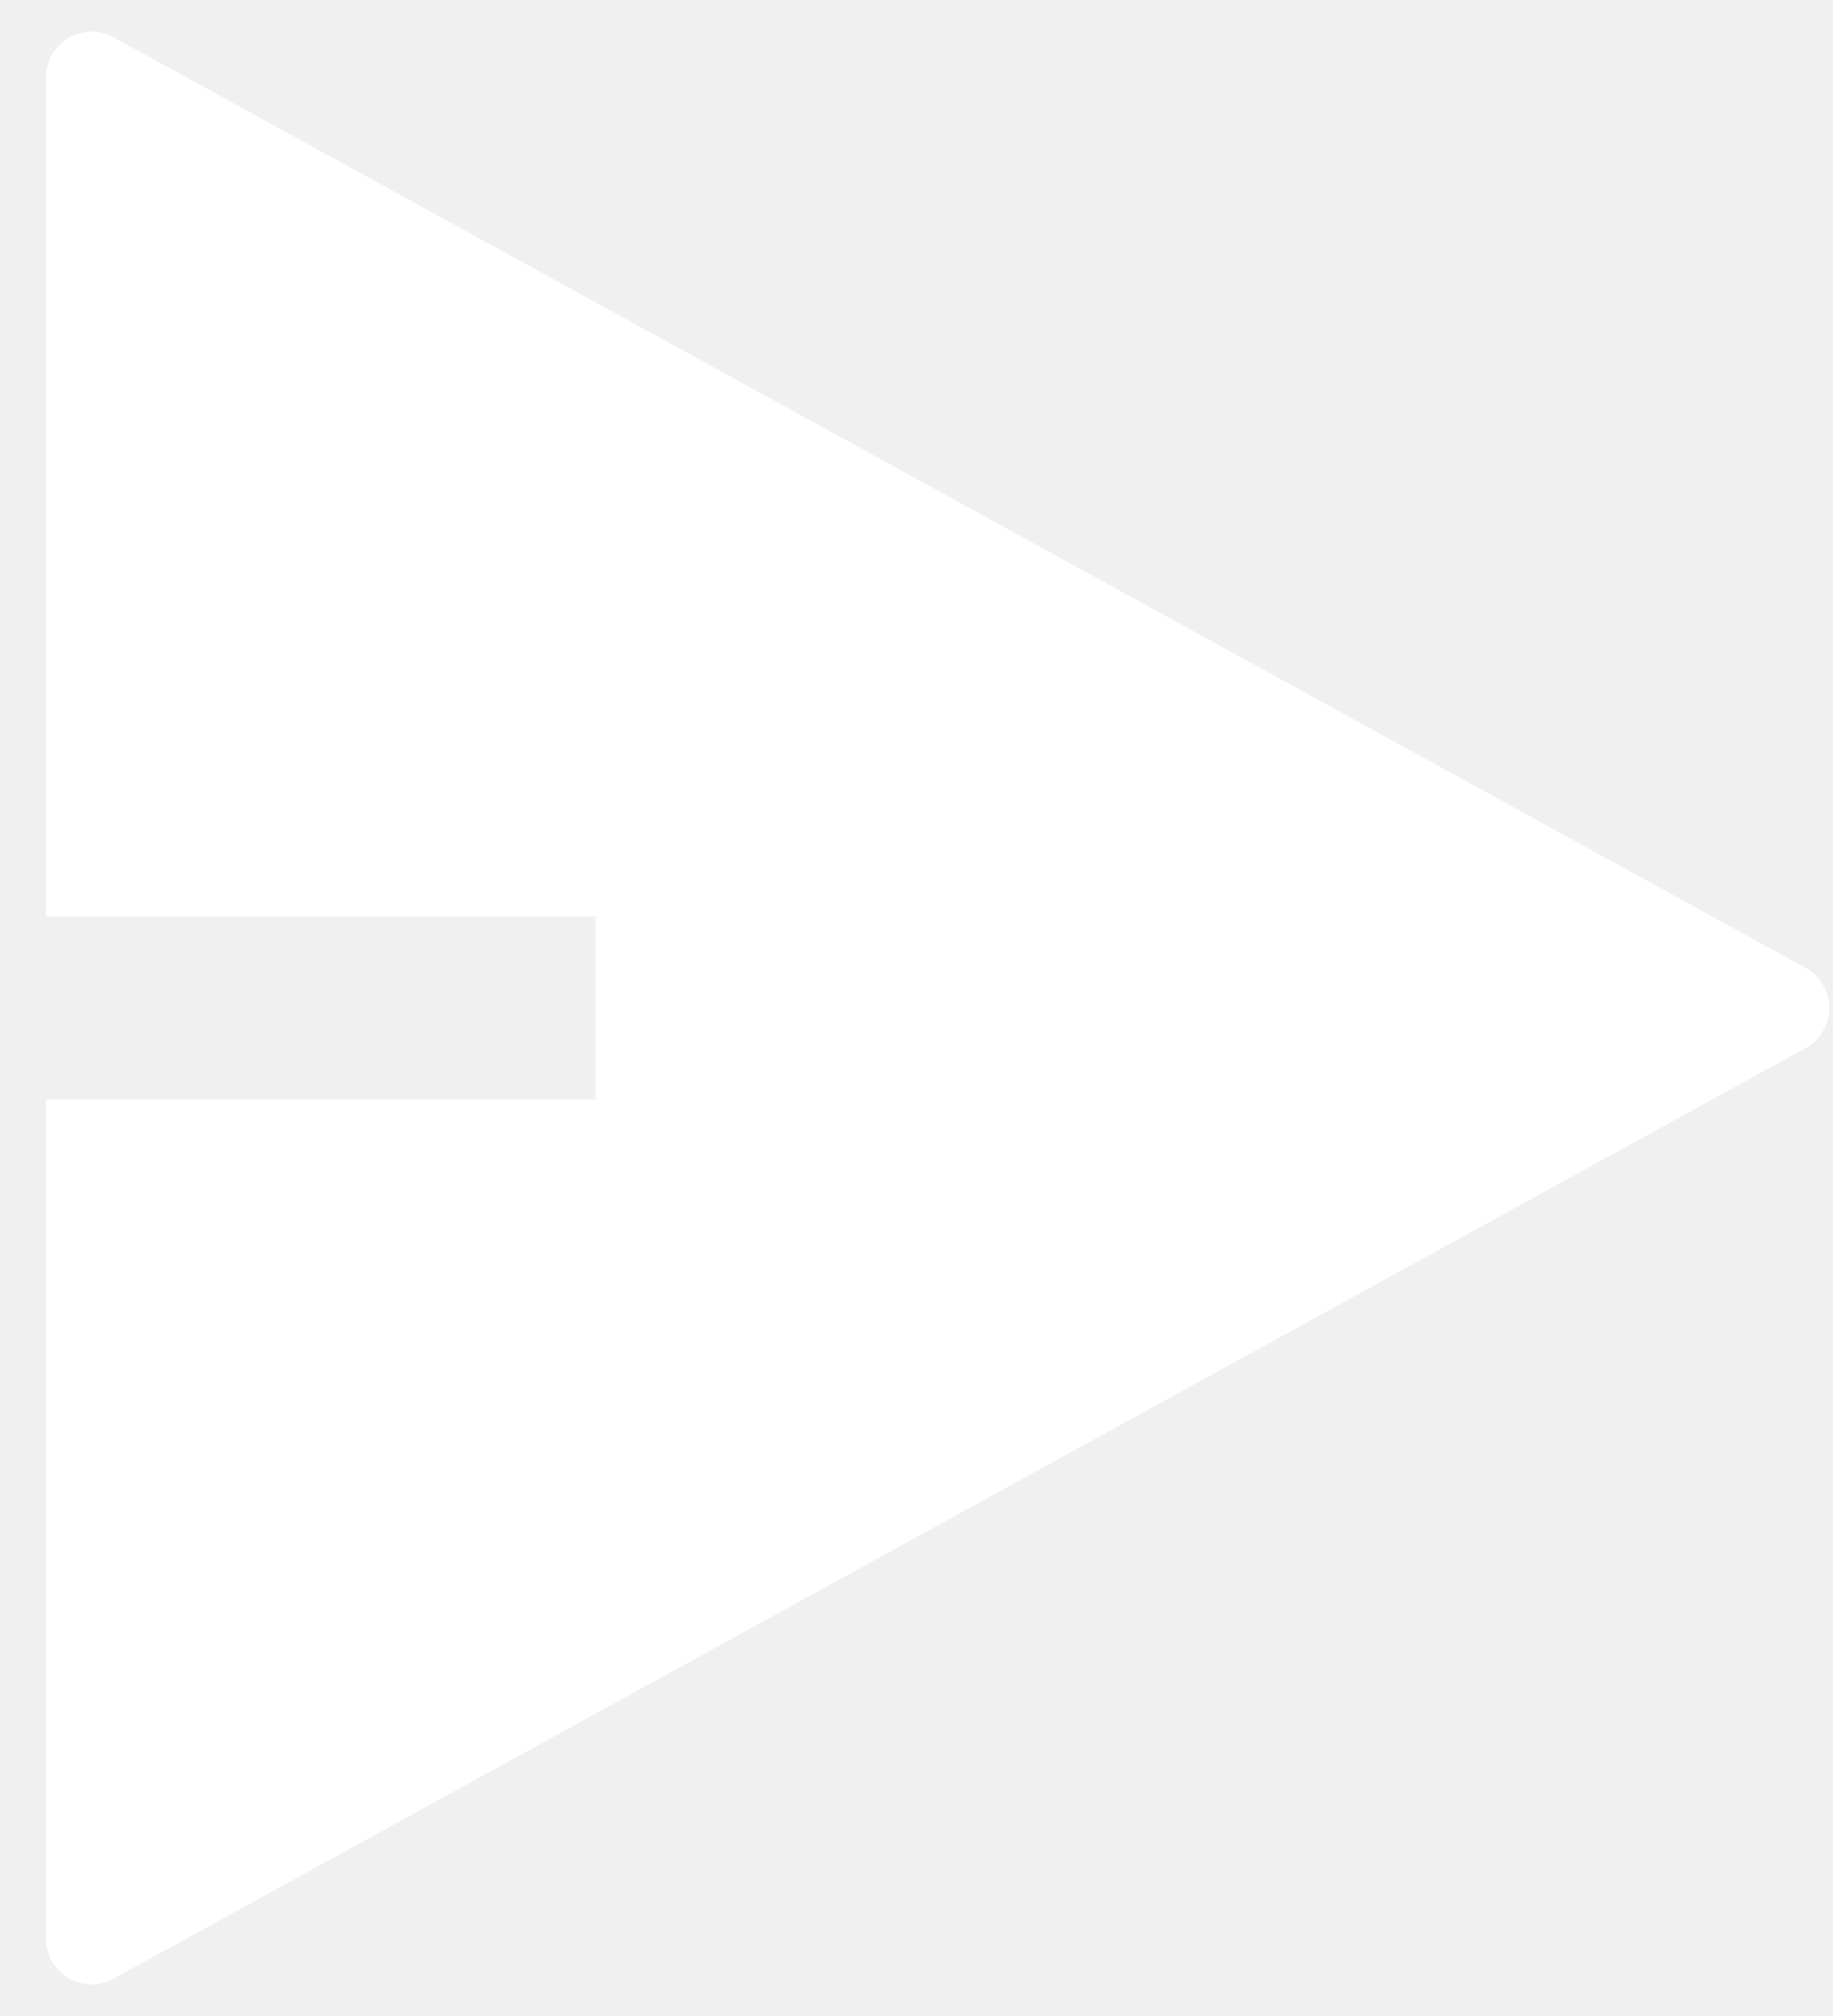
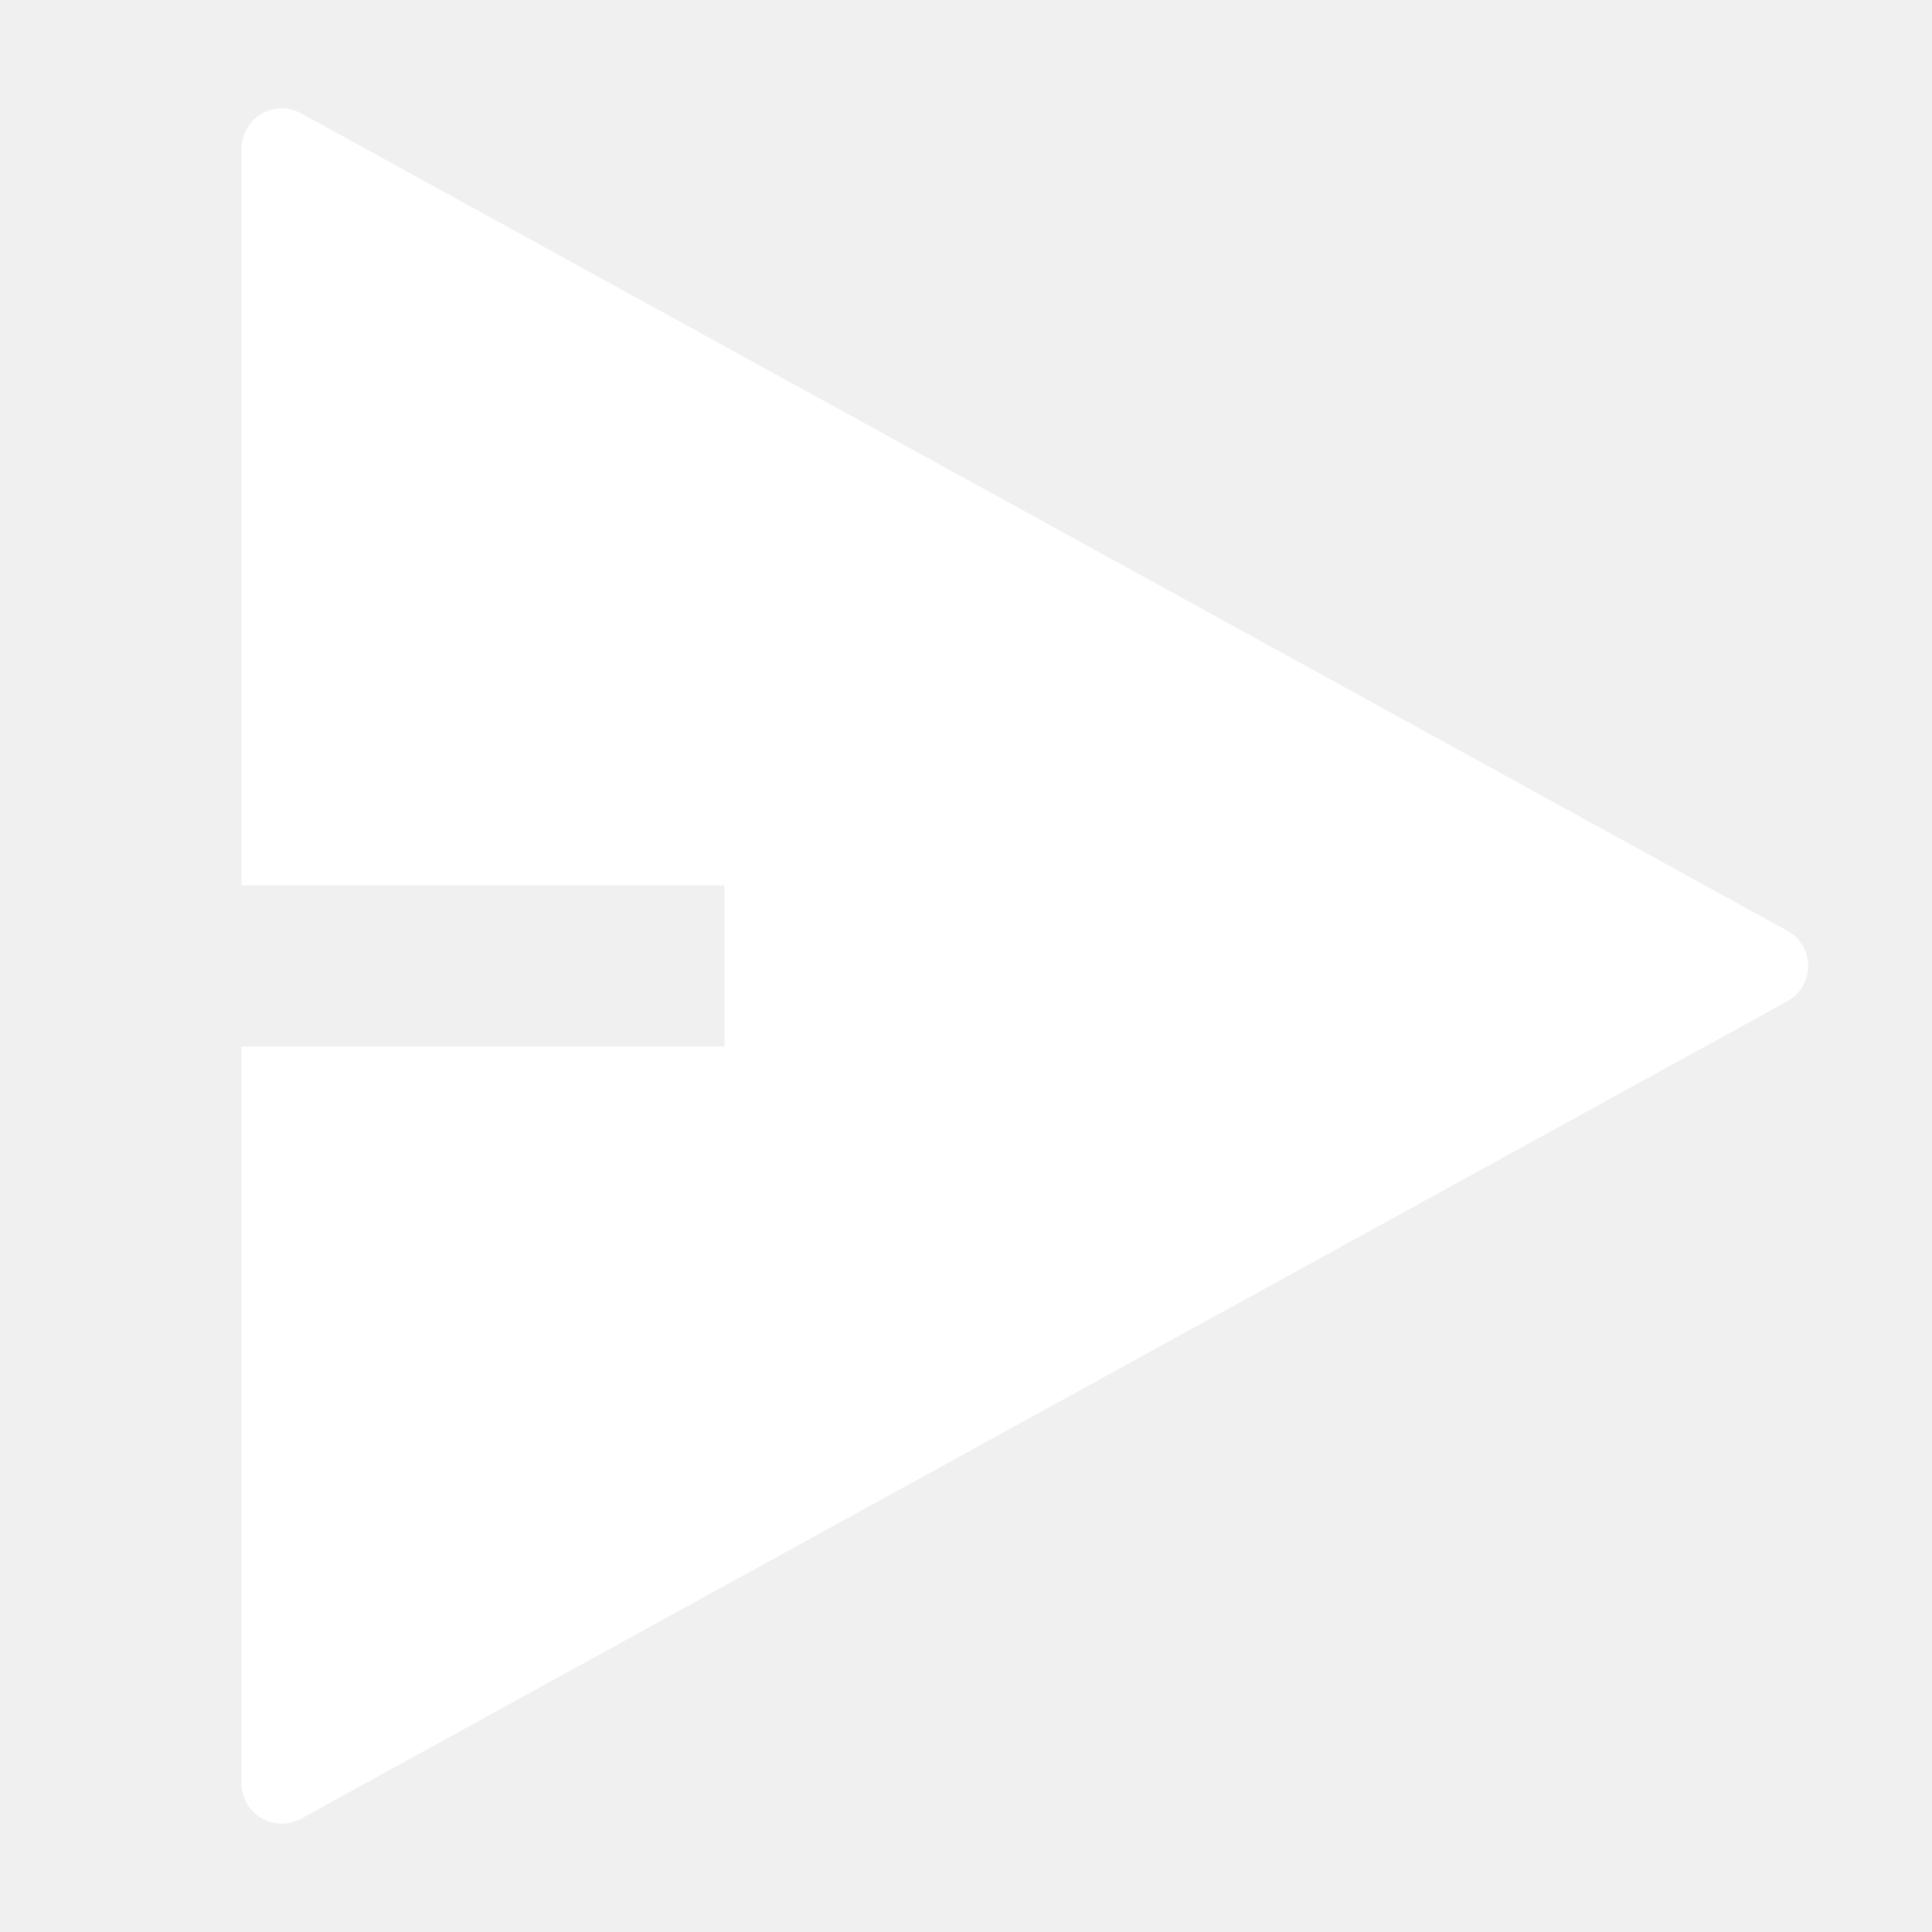
- <svg xmlns="http://www.w3.org/2000/svg" width="20" height="22" viewBox="0 0 20 22" fill="none">
-   <path d="M0.5 12H6.5V10H0.5V0.846C0.5 0.759 0.523 0.674 0.566 0.598C0.609 0.523 0.671 0.46 0.746 0.416C0.82 0.372 0.905 0.348 0.992 0.346C1.079 0.345 1.165 0.366 1.241 0.408L19.703 10.562C19.781 10.605 19.847 10.669 19.892 10.746C19.938 10.823 19.962 10.911 19.962 11C19.962 11.09 19.938 11.177 19.892 11.255C19.847 11.332 19.781 11.395 19.703 11.438L1.241 21.592C1.165 21.634 1.079 21.655 0.992 21.654C0.905 21.653 0.82 21.629 0.746 21.584C0.671 21.54 0.609 21.477 0.566 21.402C0.523 21.326 0.5 21.241 0.5 21.154V12Z" fill="white" />
+ <svg xmlns="http://www.w3.org/2000/svg" width="24" height="24" viewBox="0 0 24 24" fill="none">
+   <path d="M3 13H9V11H3V1.846C3 1.759 3.023 1.674 3.066 1.598C3.109 1.523 3.171 1.46 3.246 1.416C3.32 1.372 3.405 1.348 3.492 1.346C3.579 1.345 3.665 1.366 3.741 1.408L22.203 11.562C22.281 11.605 22.347 11.669 22.392 11.746C22.438 11.823 22.462 11.911 22.462 12C22.462 12.09 22.438 12.177 22.392 12.255C22.347 12.332 22.281 12.395 22.203 12.438L3.741 22.592C3.665 22.634 3.579 22.655 3.492 22.654C3.405 22.653 3.32 22.629 3.246 22.584C3.171 22.54 3.109 22.477 3.066 22.402C3.023 22.326 3 22.241 3 22.154V13Z" fill="white" />
</svg>
